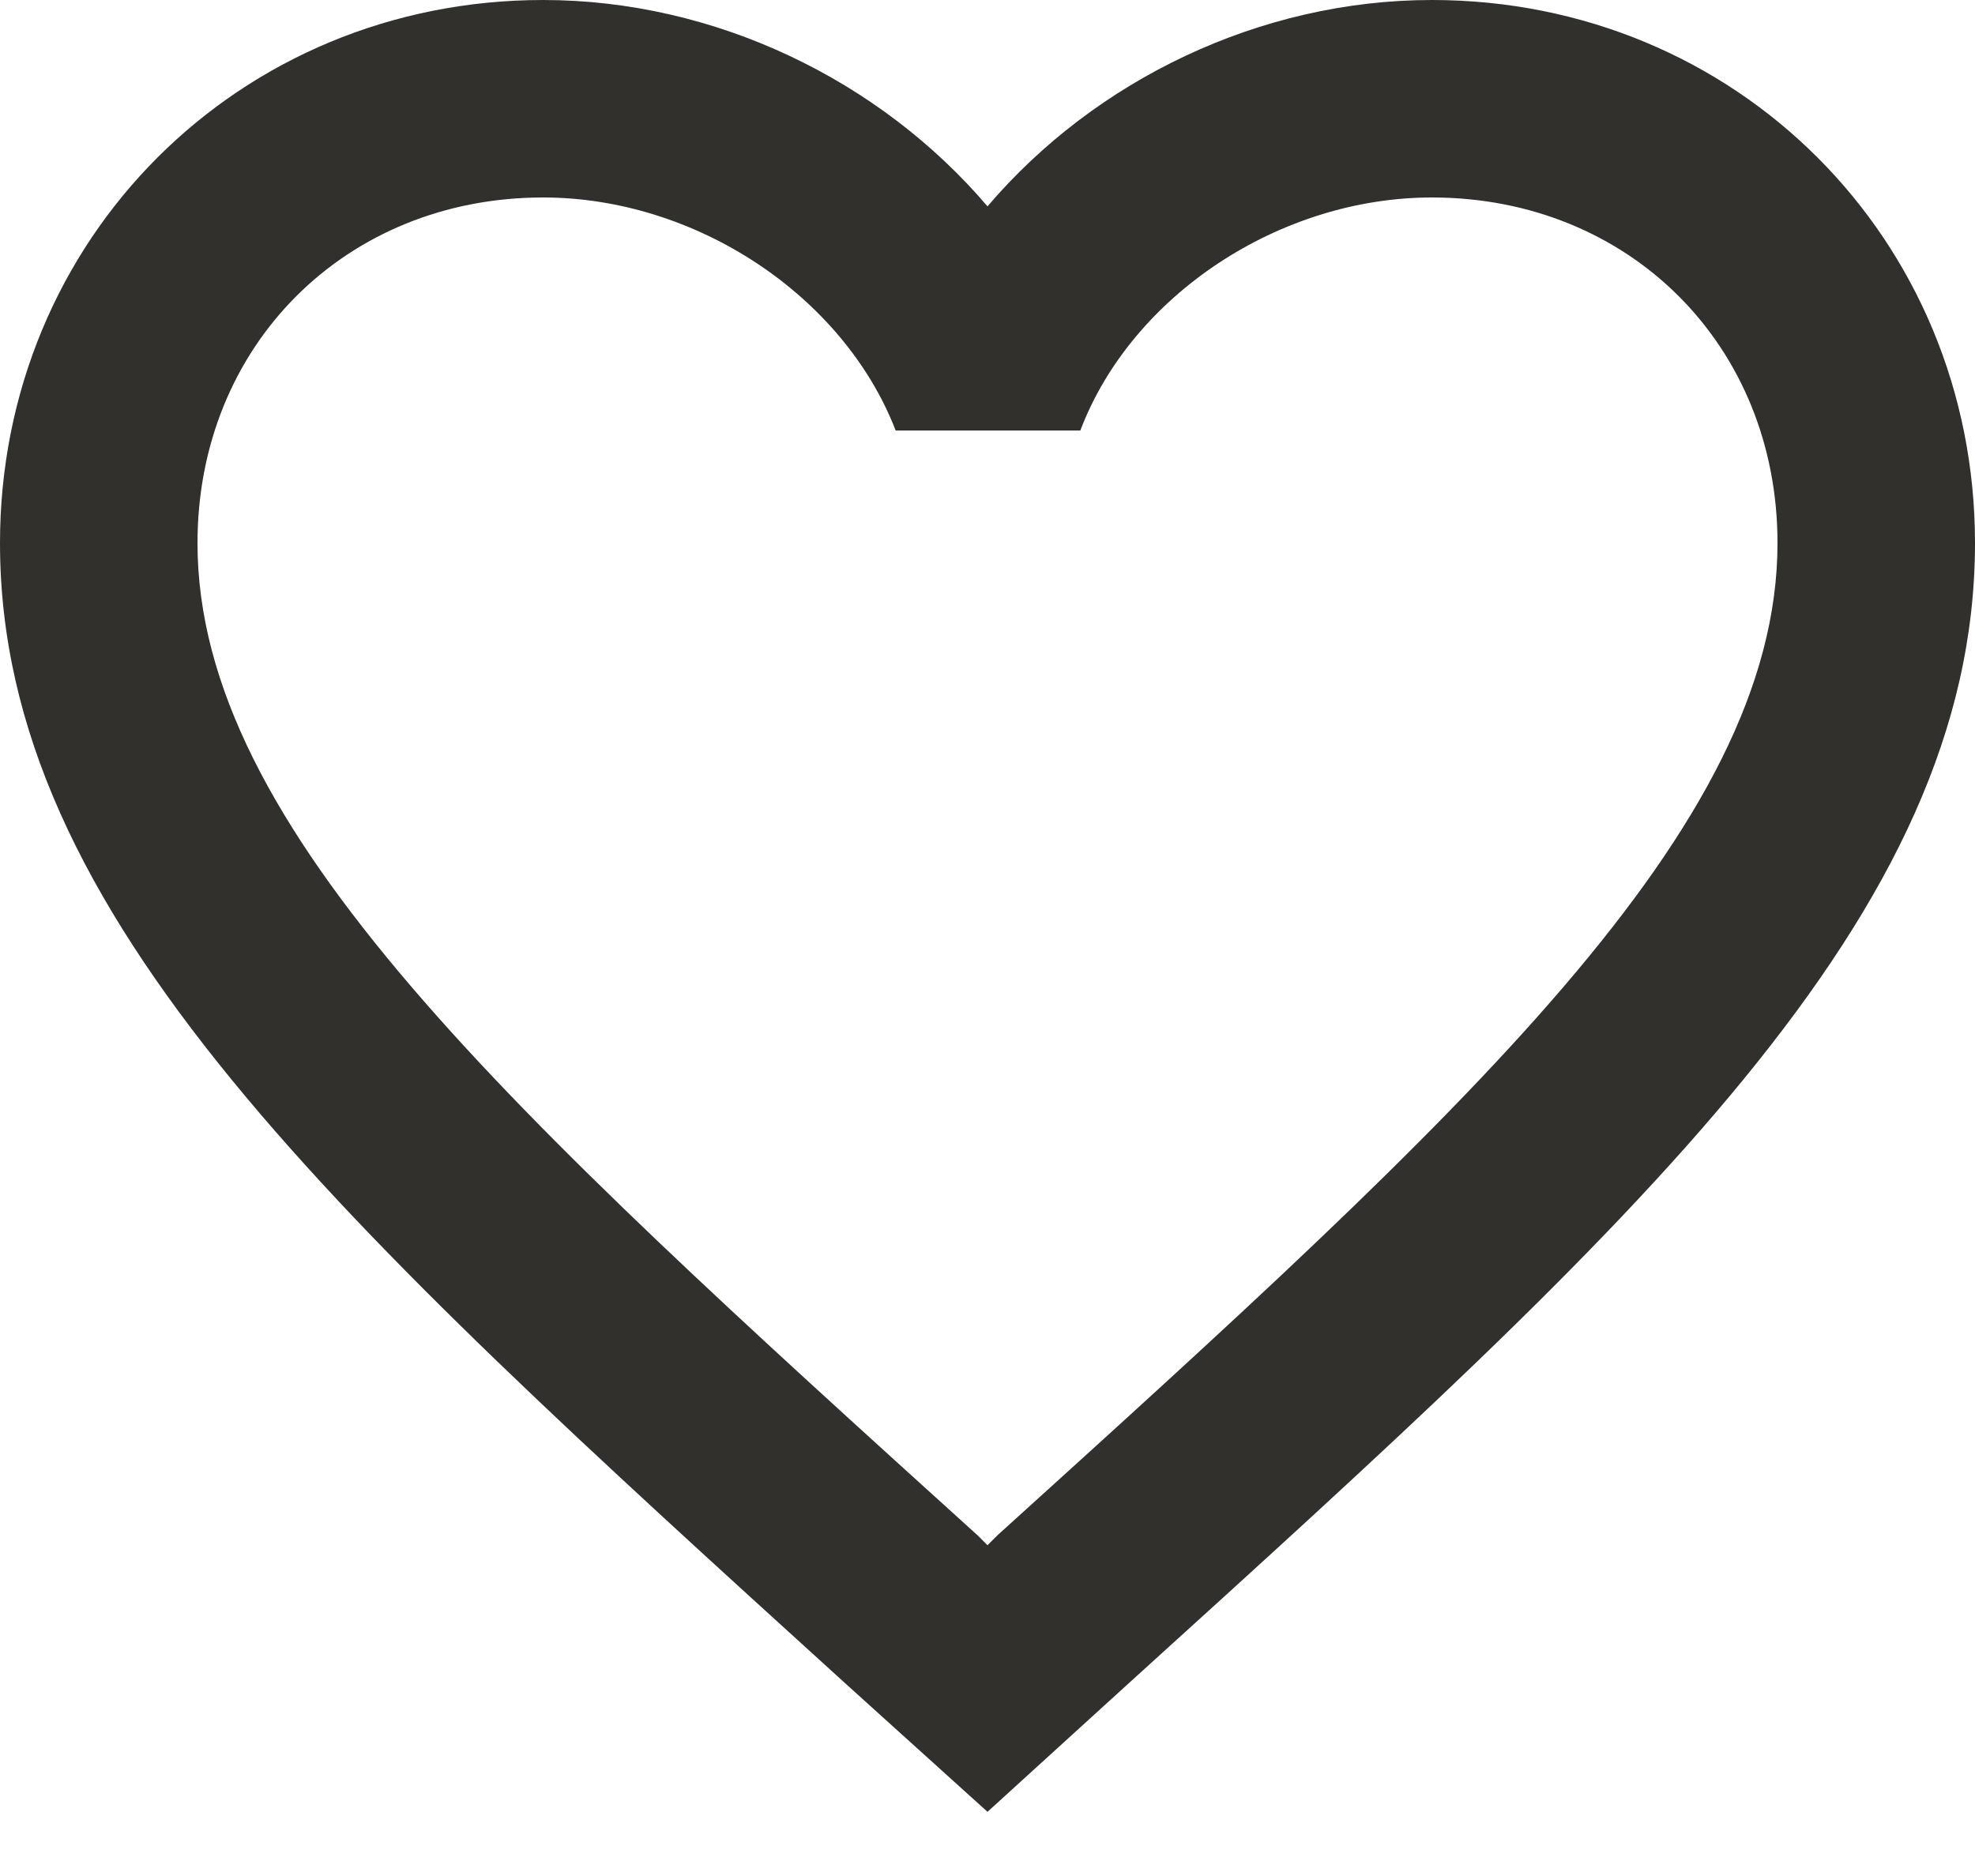
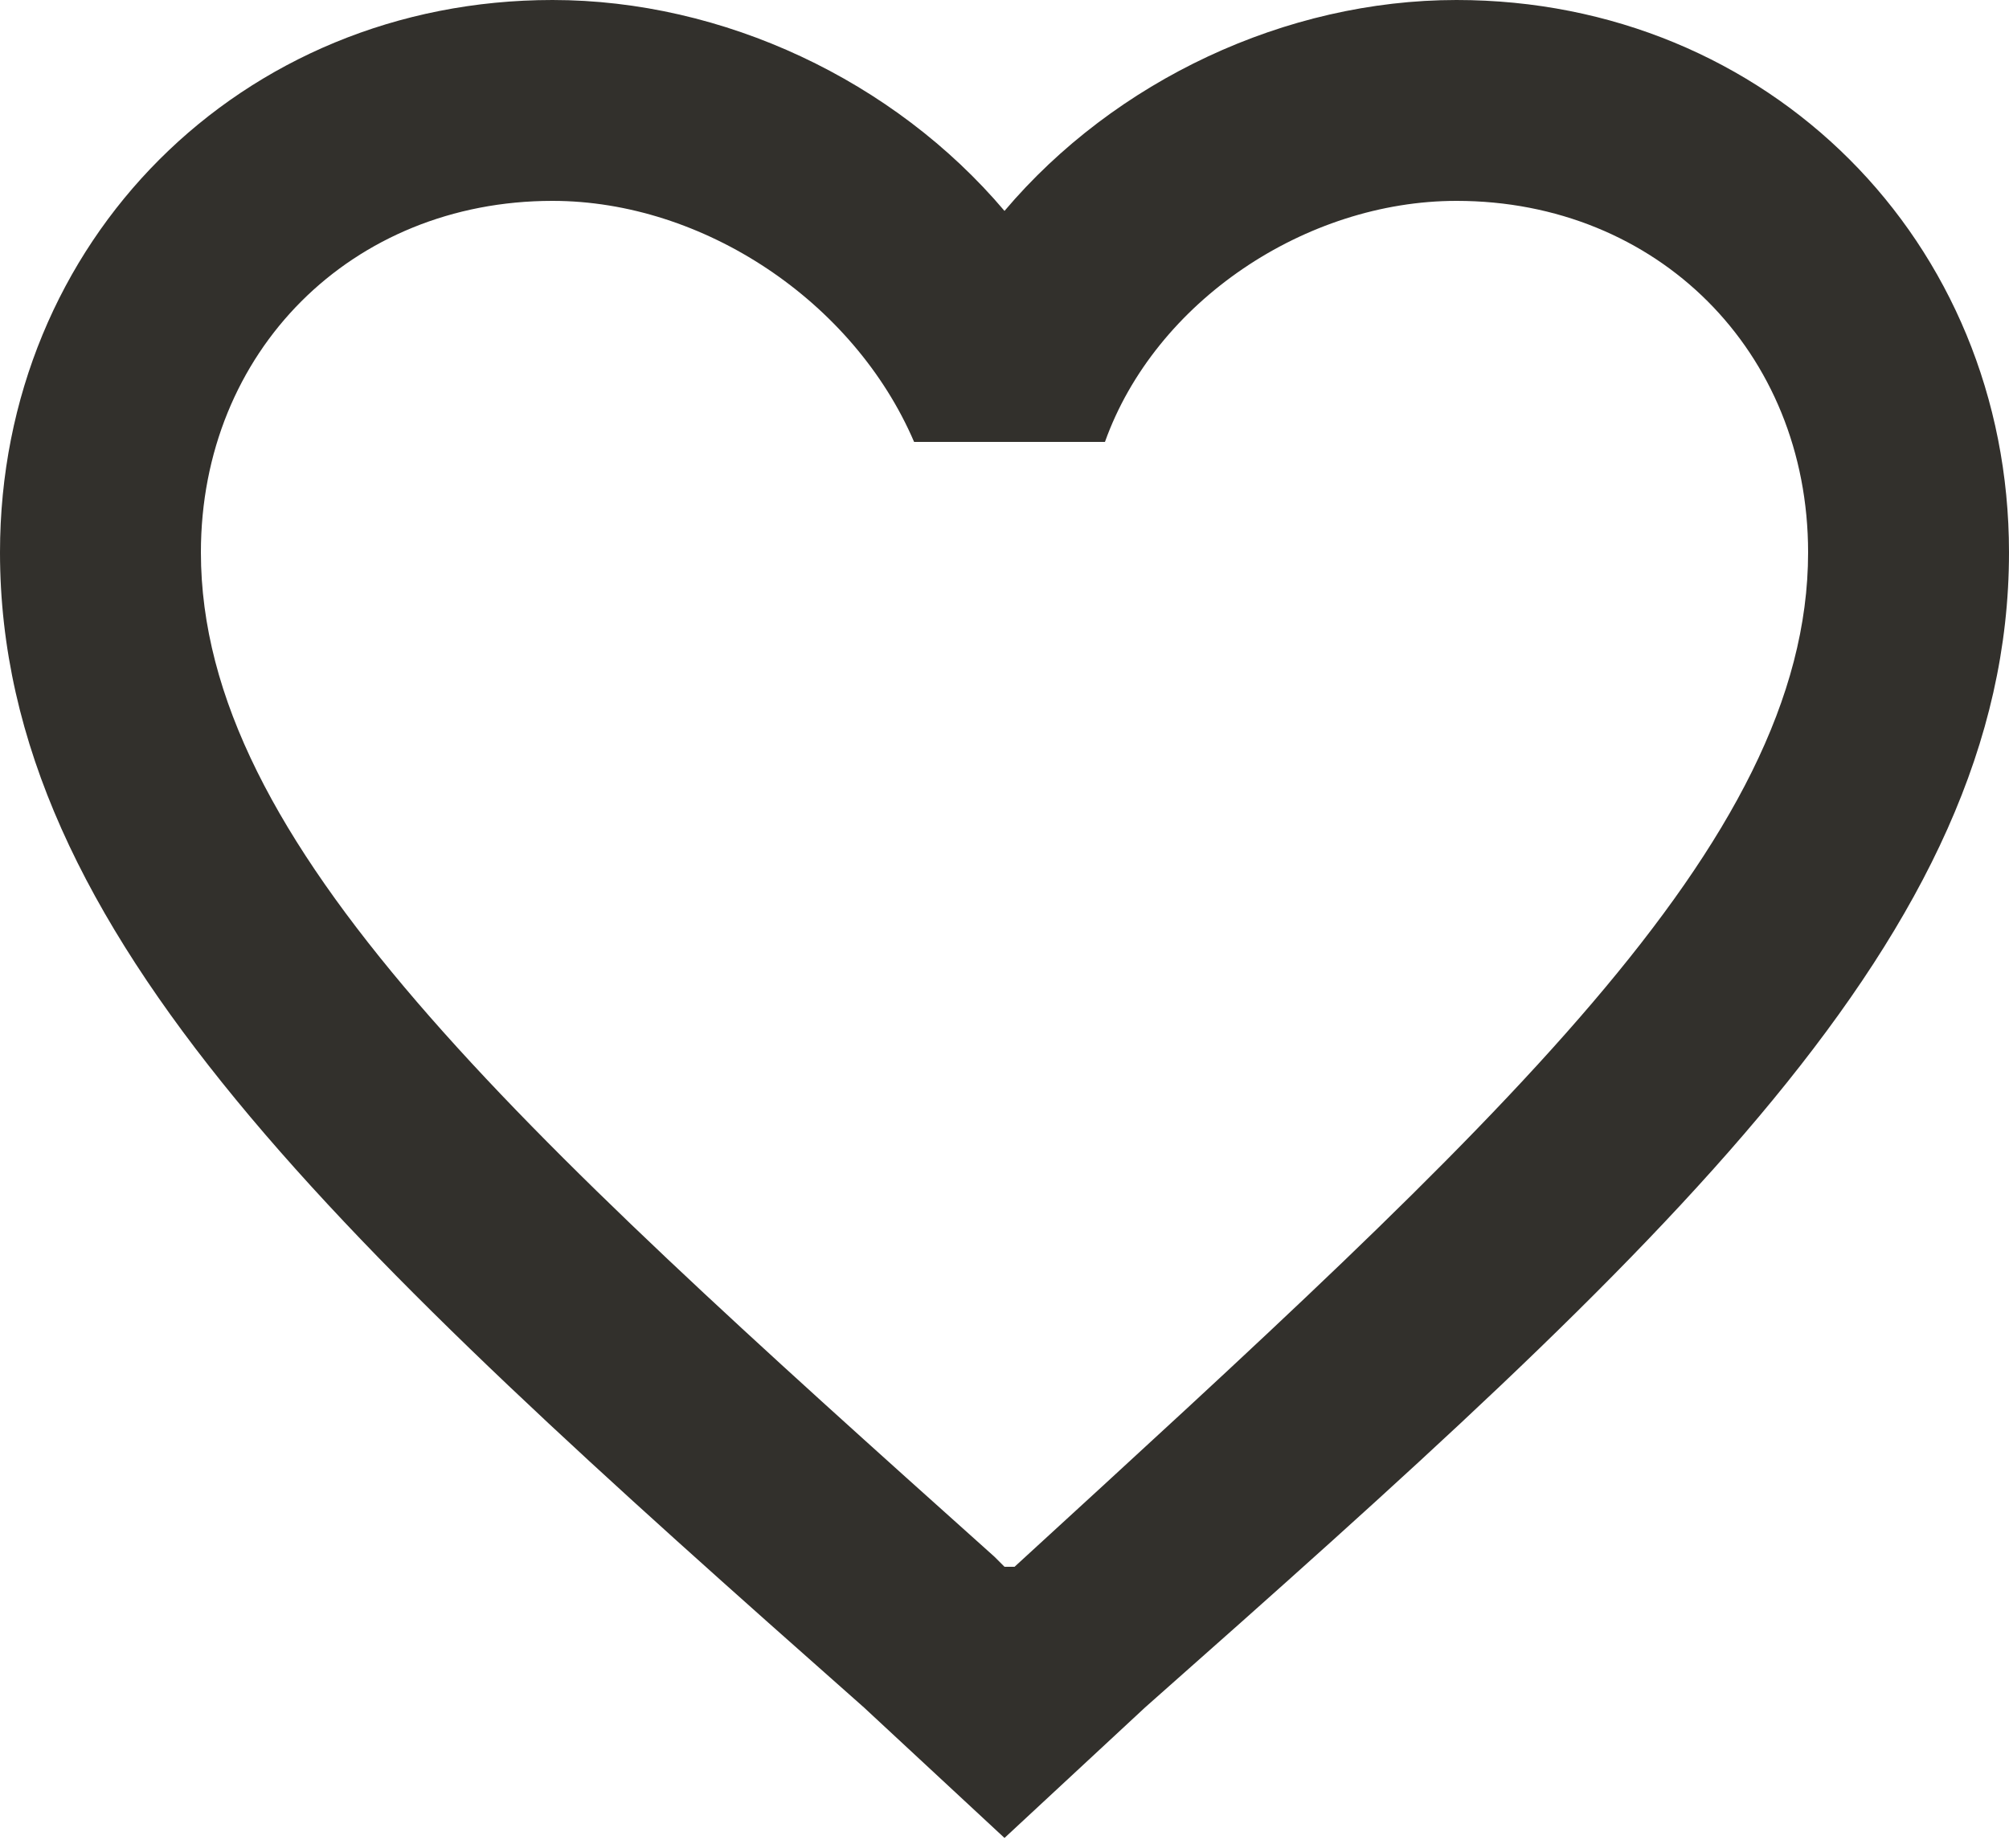
- <svg xmlns="http://www.w3.org/2000/svg" width="20" height="19" viewBox="0 0 20 19" fill="none">
-   <path d="M14.5 0C12.76 0 11.09 0.81 10 2.09C8.91 0.81 7.24 0 5.5 0C2.42 0 0 2.42 0 5.5C0 9.28 3.4 12.36 8.55 17.04L10 18.35L11.45 17.03C16.6 12.36 20 9.28 20 5.5C20 2.42 17.58 0 14.5 0ZM10.1 15.55L10 15.65L9.9 15.55C5.14 11.24 2 8.39 2 5.5C2 3.5 3.5 2 5.5 2C7.04 2 8.54 2.99 9.07 4.36H10.94C11.46 2.99 12.96 2 14.5 2C16.5 2 18 3.5 18 5.5C18 8.39 14.86 11.24 10.1 15.55Z" fill="#32302C" />
+ <svg xmlns="http://www.w3.org/2000/svg" version="1.1" id="圖層_1" x="0px" y="0px" viewBox="0 0 20 18.4" style="enable-background:new 0 0 20 18.4;" xml:space="preserve">
+   <style type="text/css">
+ 	.st0{fill:#32302C;}
+ </style>
+   <path class="st0" d="M14.5,0c-1.7,0-3.4,0.8-4.5,2.1C8.9,0.8,7.2,0,5.5,0C2.4,0,0,2.4,0,5.5C0,9.3,3.4,12.4,8.6,17l1.4,1.3l1.4-1.3  C16.6,12.4,20,9.3,20,5.5C20,2.4,17.6,0,14.5,0z M10.1,15.6L10,15.6l-0.1-0.1C5.1,11.2,2,8.4,2,5.5C2,3.5,3.5,2,5.5,2  c1.5,0,3,1,3.6,2.4h1.9C11.5,3,13,2,14.5,2c2,0,3.5,1.5,3.5,3.5C18,8.4,14.9,11.2,10.1,15.6z" />
</svg>
